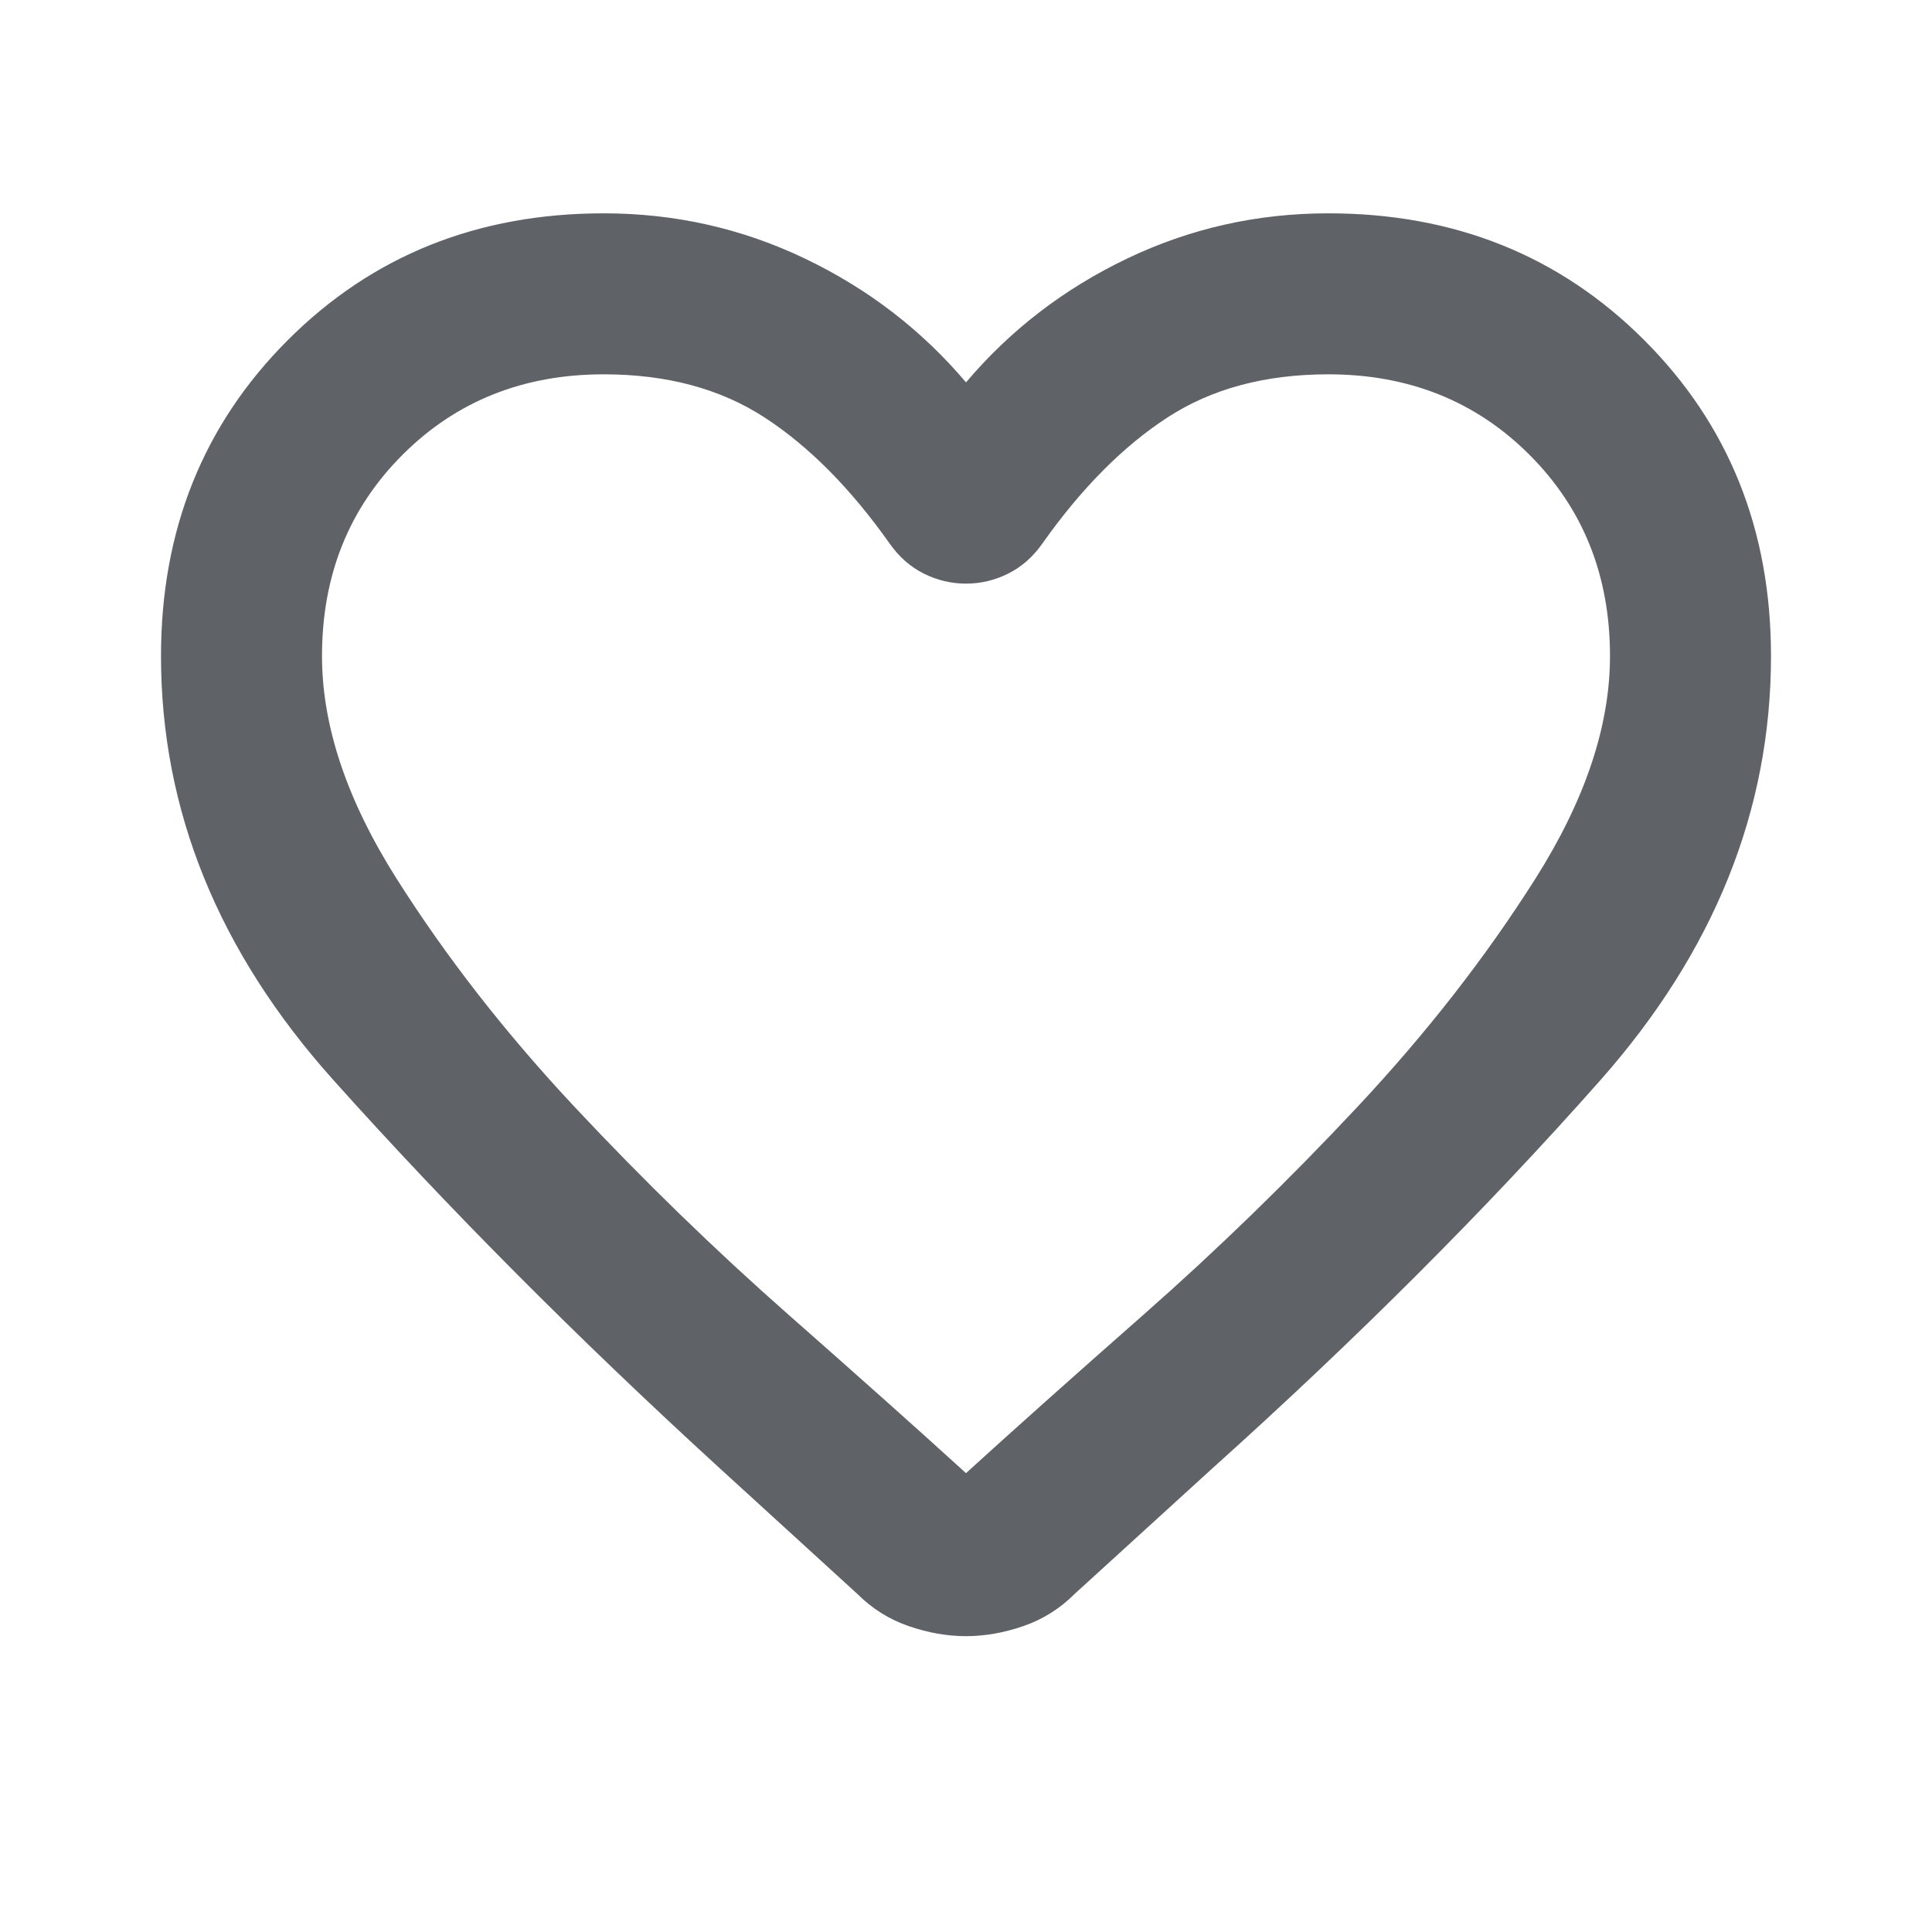
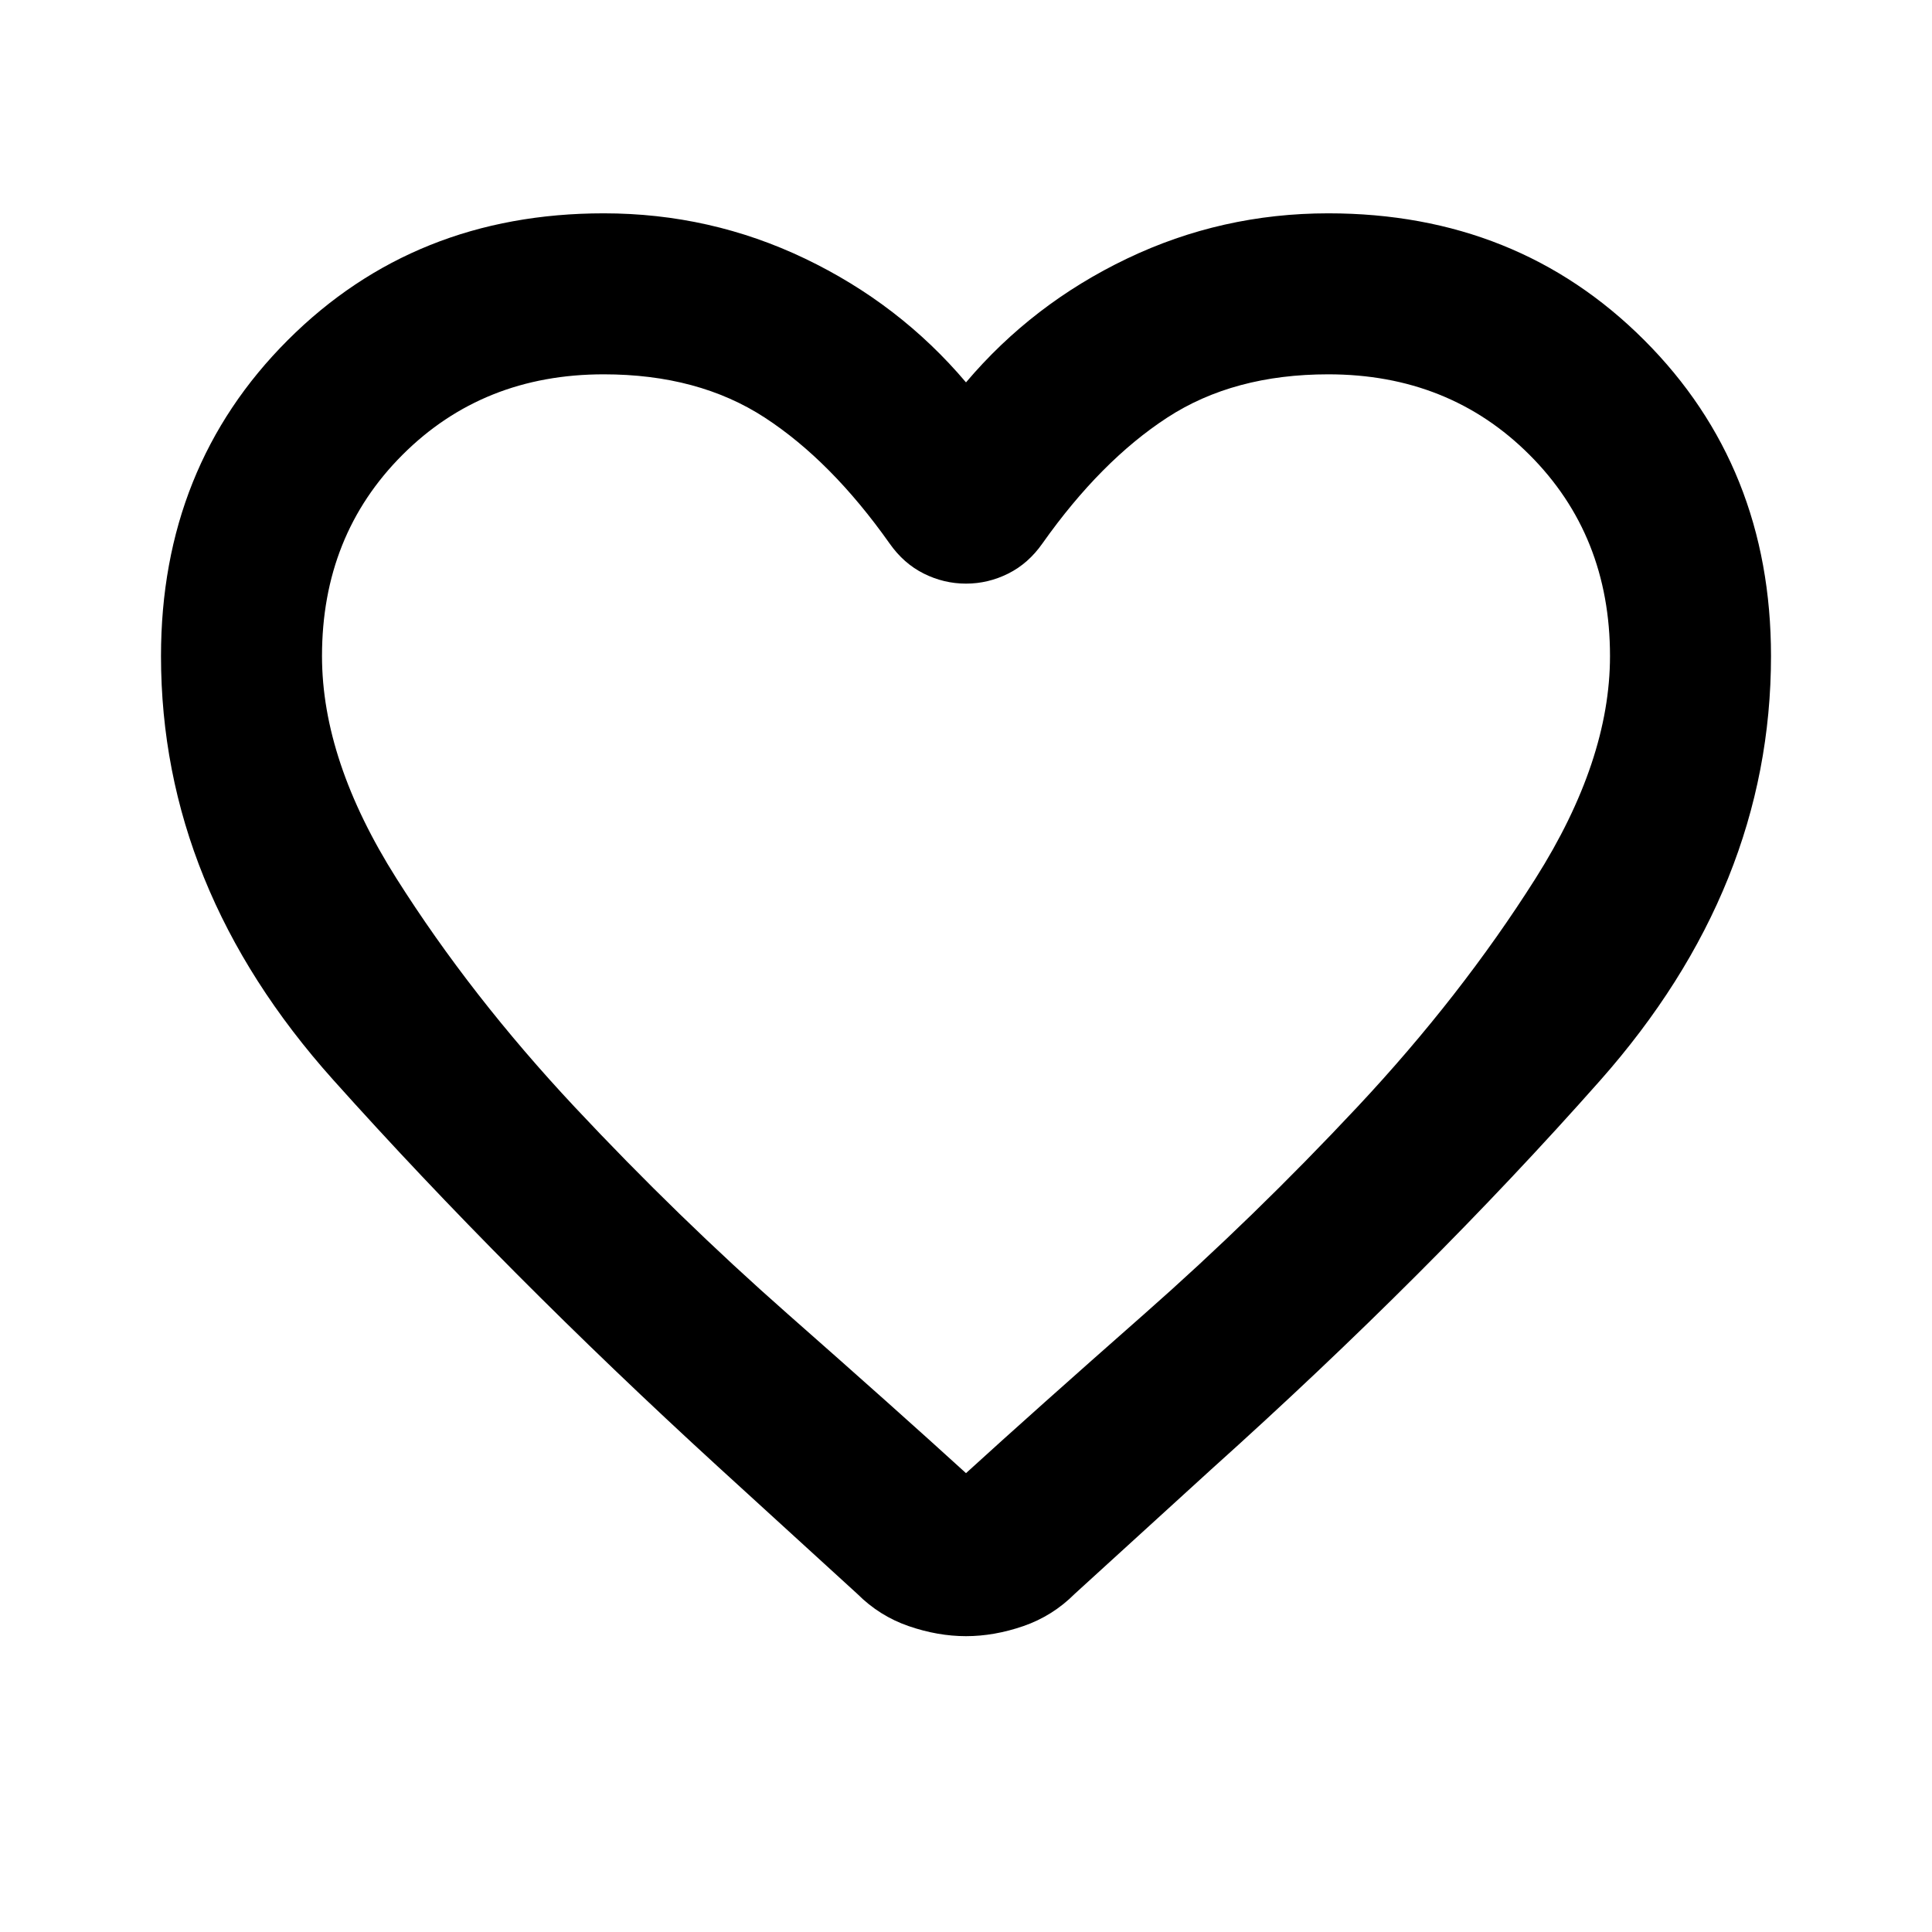
- <svg xmlns="http://www.w3.org/2000/svg" height="24px" viewBox="0 -960 960 960" width="24px" fill="#5f6368">
+ <svg xmlns="http://www.w3.org/2000/svg" height="24" viewBox="0 -960 960 960" width="24">
  <path d="M480-147q-14 0-28.5-5T426-168l-69-63q-106-97-191.5-192.5T80-634q0-94 63-157t157-63q53 0 100 22.5t80 61.5q33-39 80-61.5T660-854q94 0 157 63t63 157q0 115-85 211T602-230l-68 62q-11 11-25.5 16t-28.5 5Zm-38-543q-29-41-62-62.5T300-774q-60 0-100 40t-40 100q0 52 37 110.5T285.5-410q51.5 55 106 103t88.5 79q34-31 88.5-79t106-103Q726-465 763-523.5T800-634q0-60-40-100t-100-40q-47 0-80 21.5T518-690q-7 10-17 15t-21 5q-11 0-21-5t-17-15Zm38 189Z" />
</svg>
